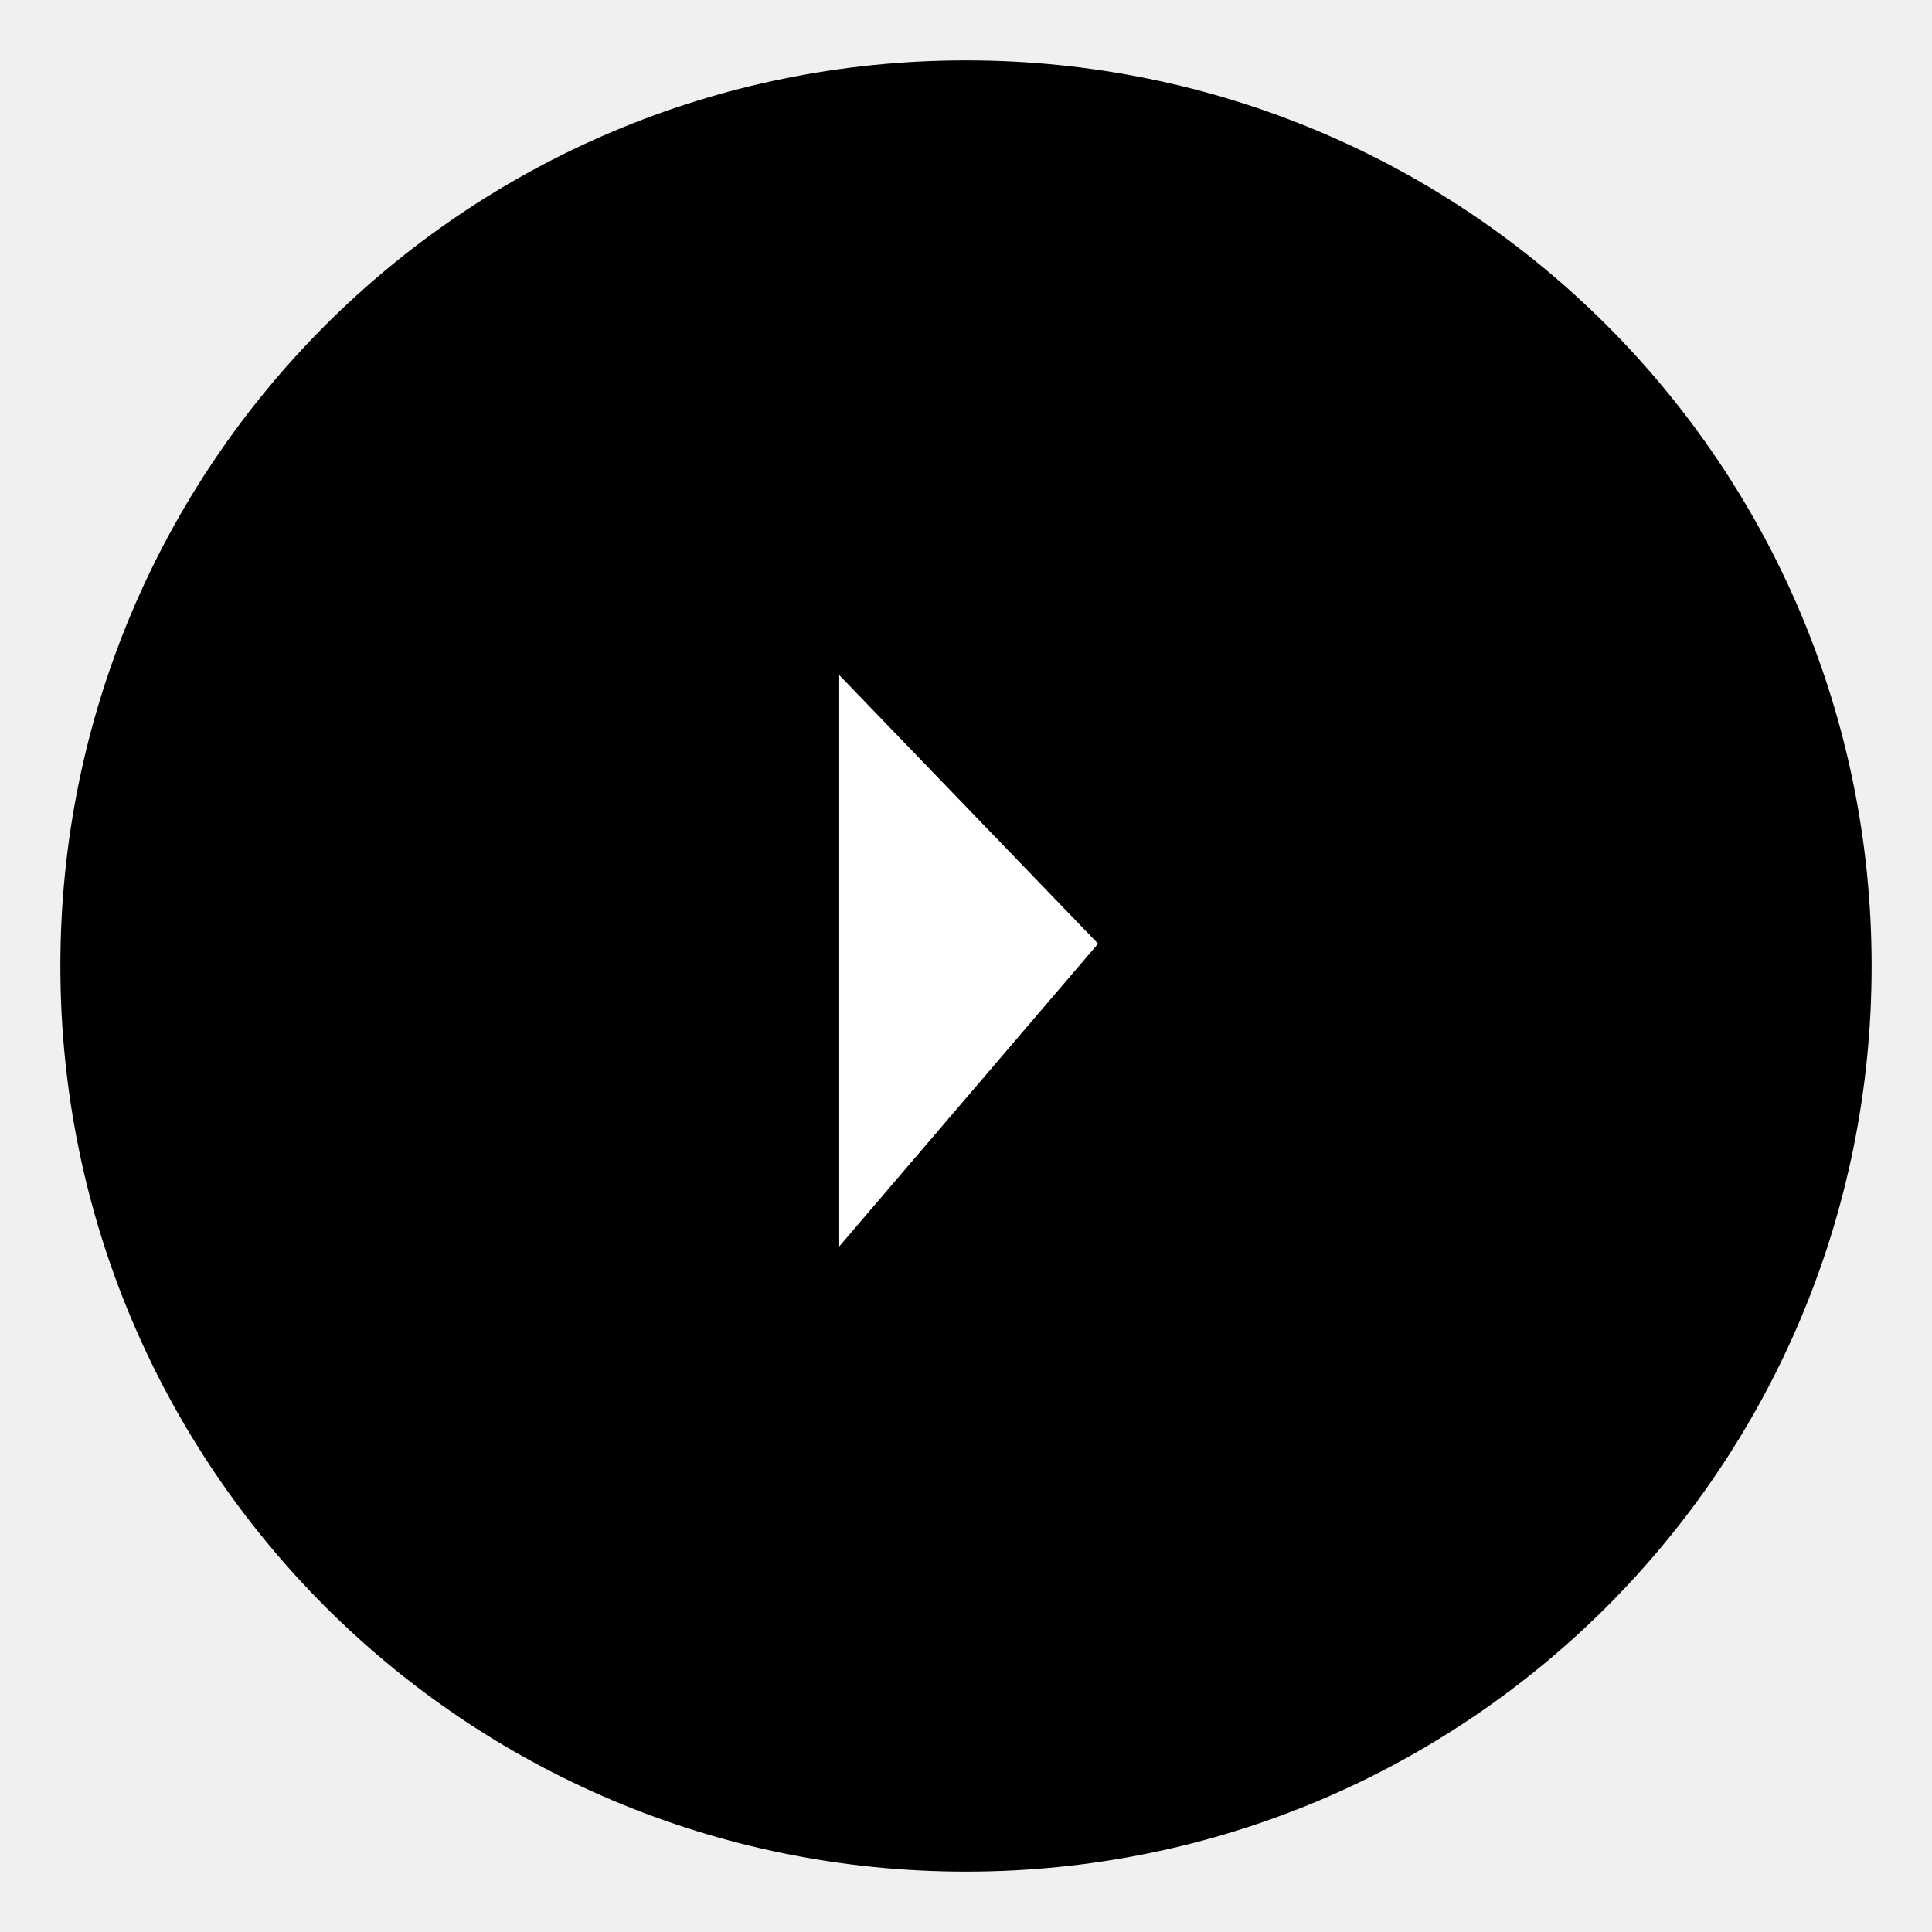
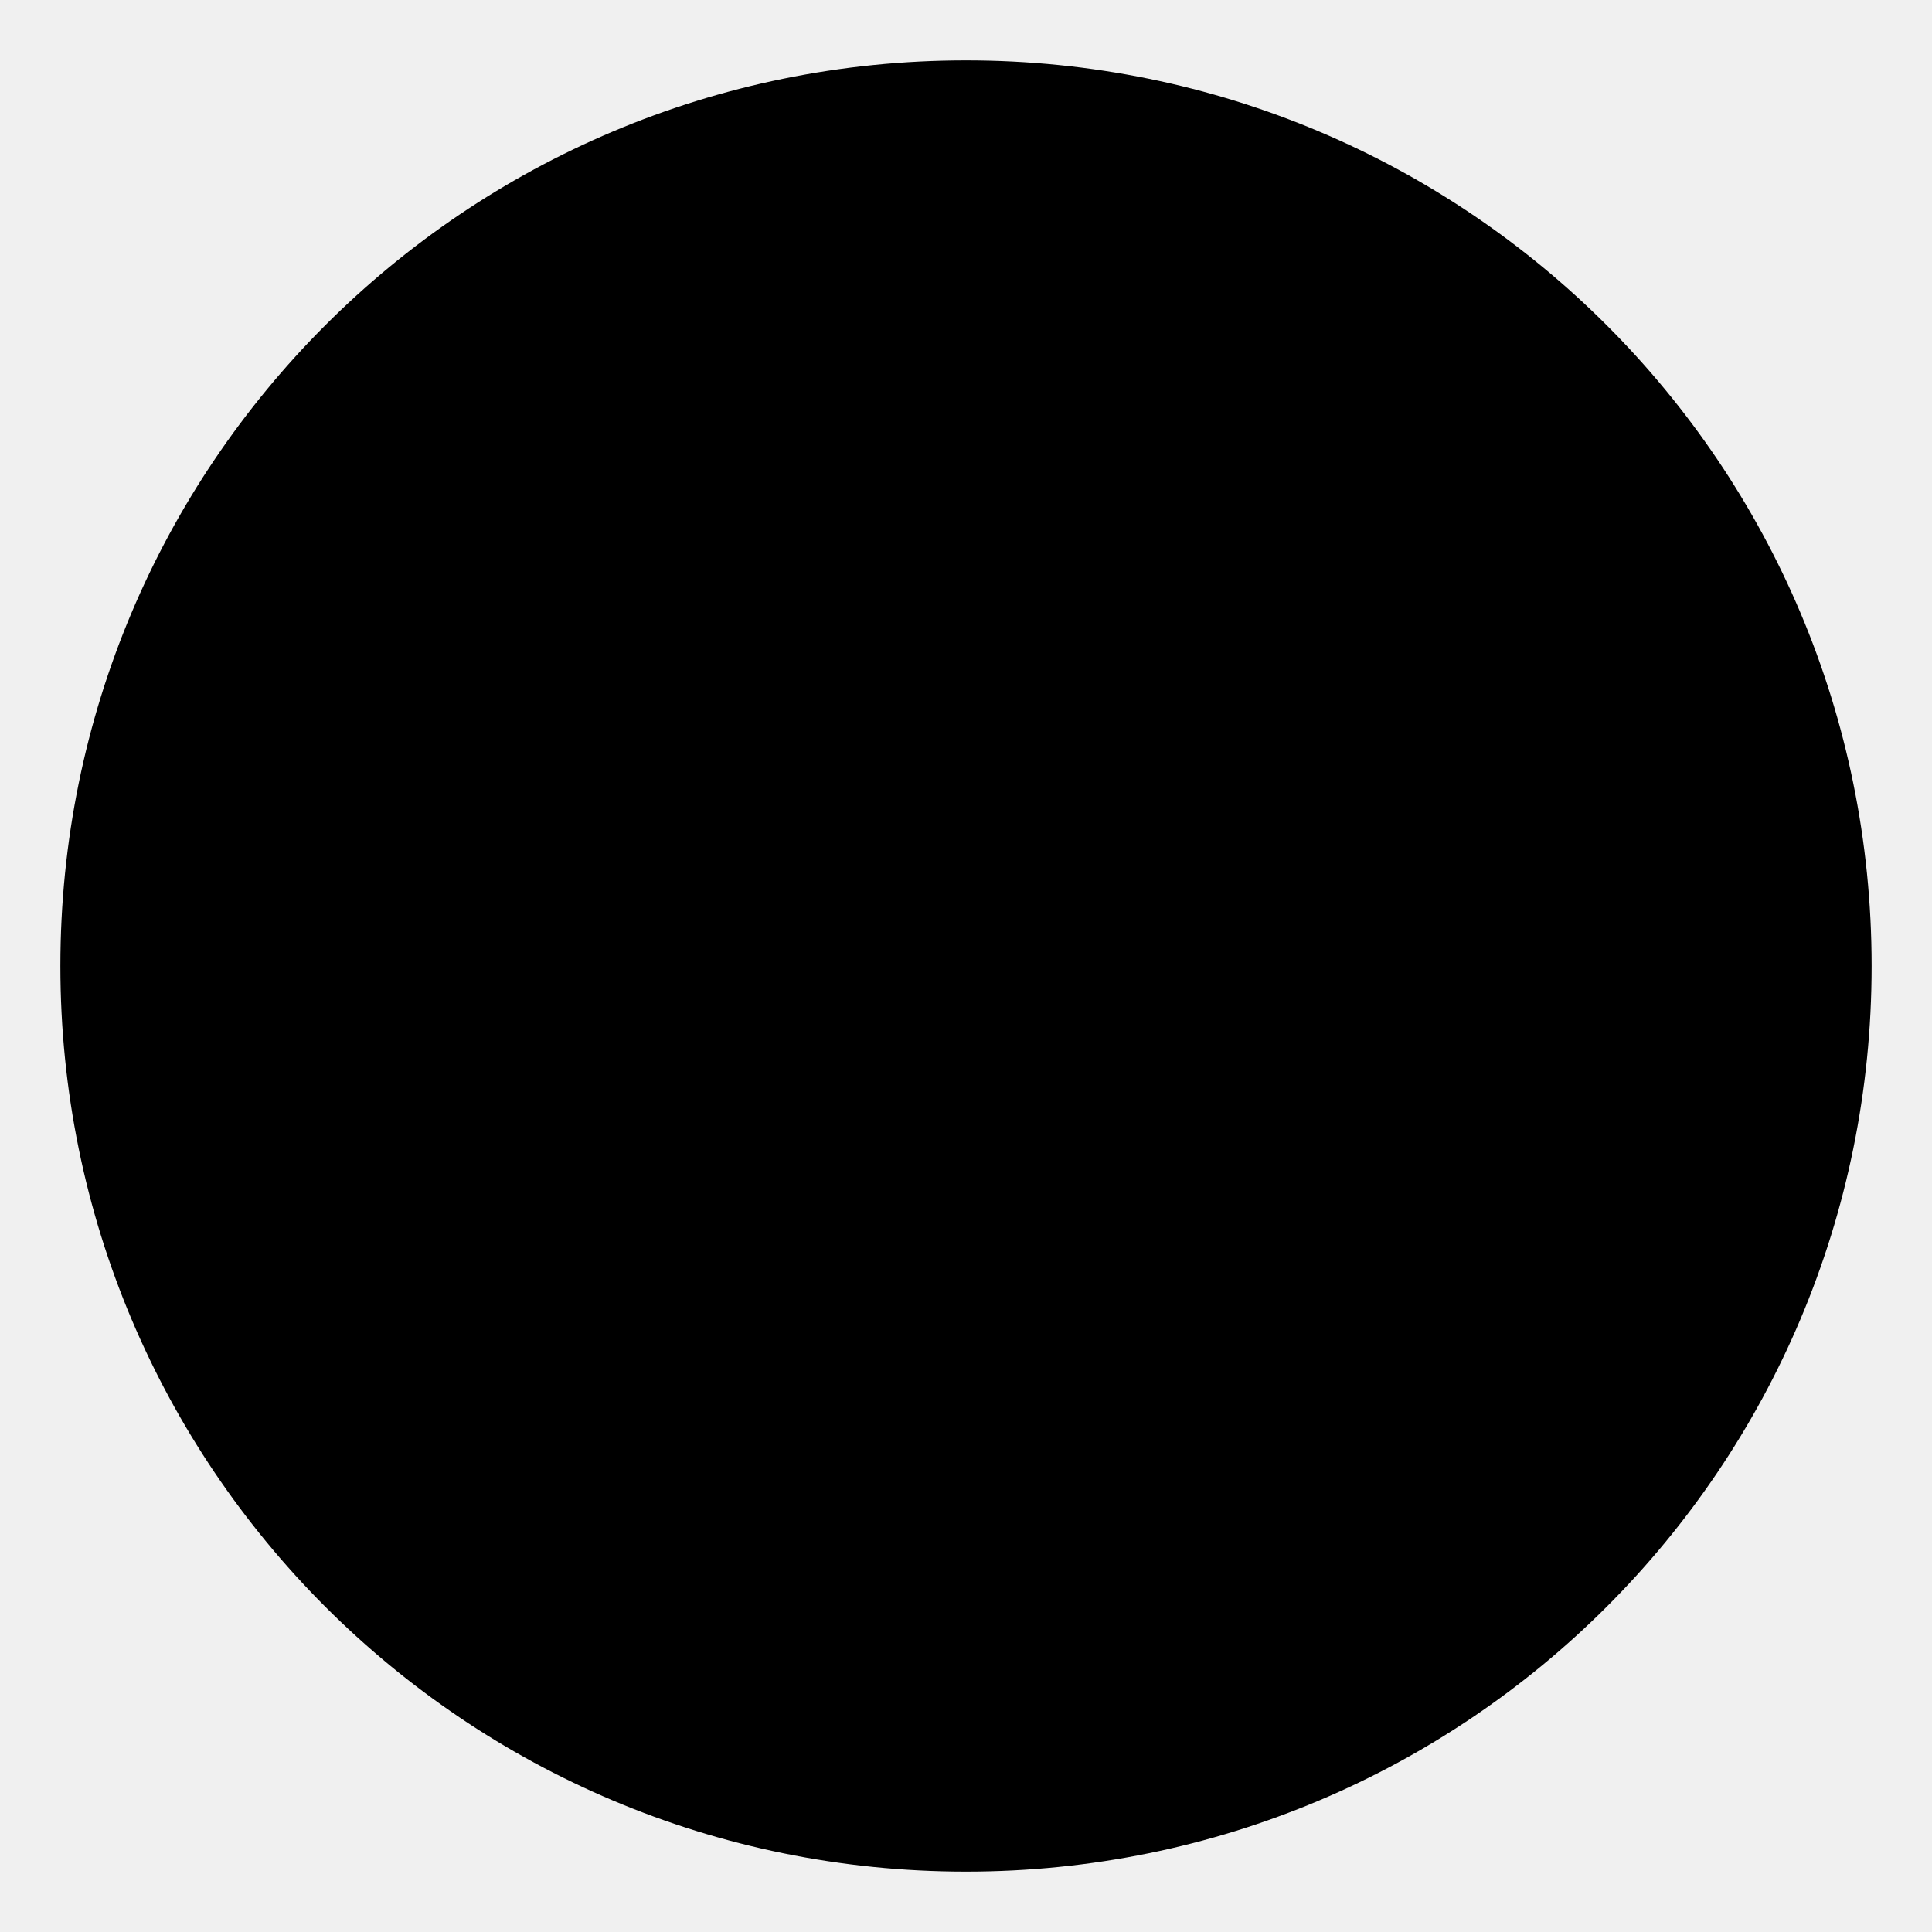
- <svg xmlns="http://www.w3.org/2000/svg" version="1.1" id="circle-arr" x="0px" y="0px" viewBox="0 0 32 32" style="enable-background:new 0 0 32 32;" xml:space="preserve">
+ <svg xmlns="http://www.w3.org/2000/svg" version="1.1" id="arr-circle" x="0px" y="0px" viewBox="0 0 32 32" style="enable-background:new 0 0 32 32;" xml:space="preserve">
  <style type="text/css">
	.c-arr0{fill-rule:evenodd;clip-rule:evenodd;stroke-width:1.5;stroke-miterlimit:10;}
	.c-arr1{fill-rule:evenodd;clip-rule:evenodd;stroke-width:1.5;stroke-miterlimit:10;}
</style>
  <path class="c-arr0" d="M16,1c8.3,0,15,6.7,15,15c0,8.3-6.7,15-15,15C7.7,31,1,24.3,1,16C1,7.7,7.7,1,16,1z" />
-   <path class="c-arr1" fill="#fff" stroke="currentColor" d="M13.9,10.1l5.3,5.5l-5.3,6.2" />
+   <path class="c-arr1" stroke="currentColor" d="M13.9,10.1l5.3,5.5l-5.3,6.2" />
</svg>
